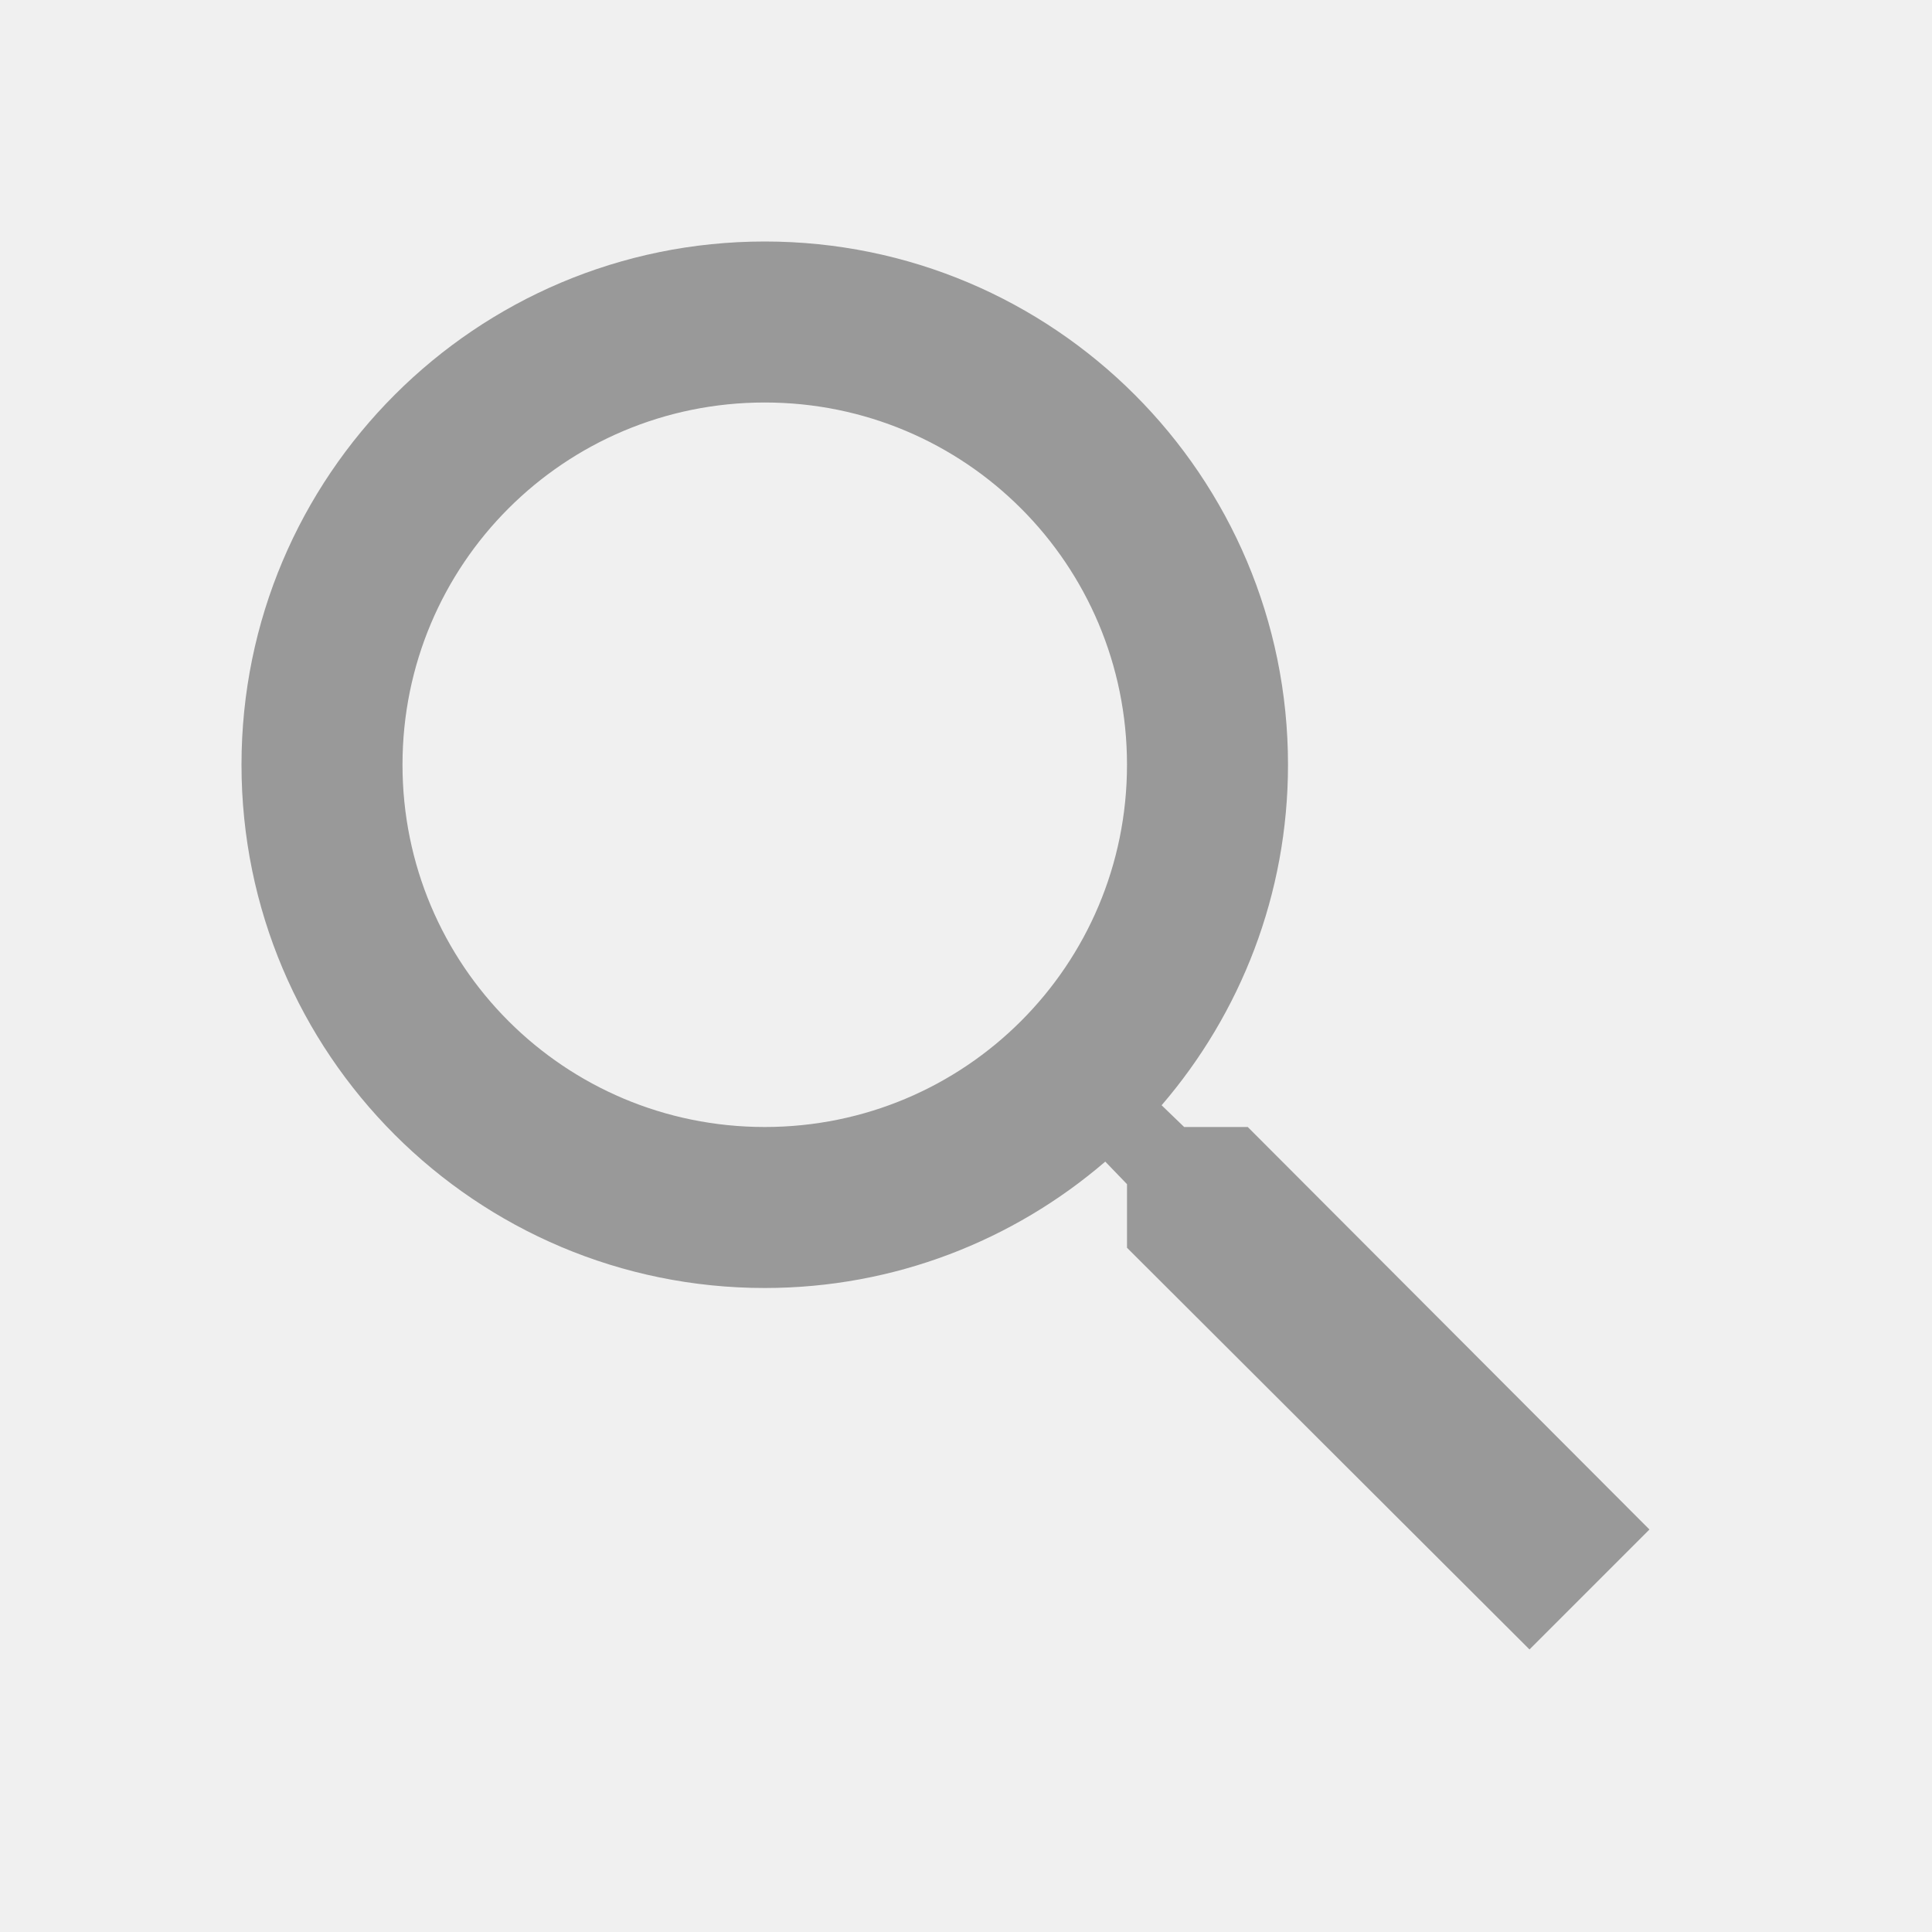
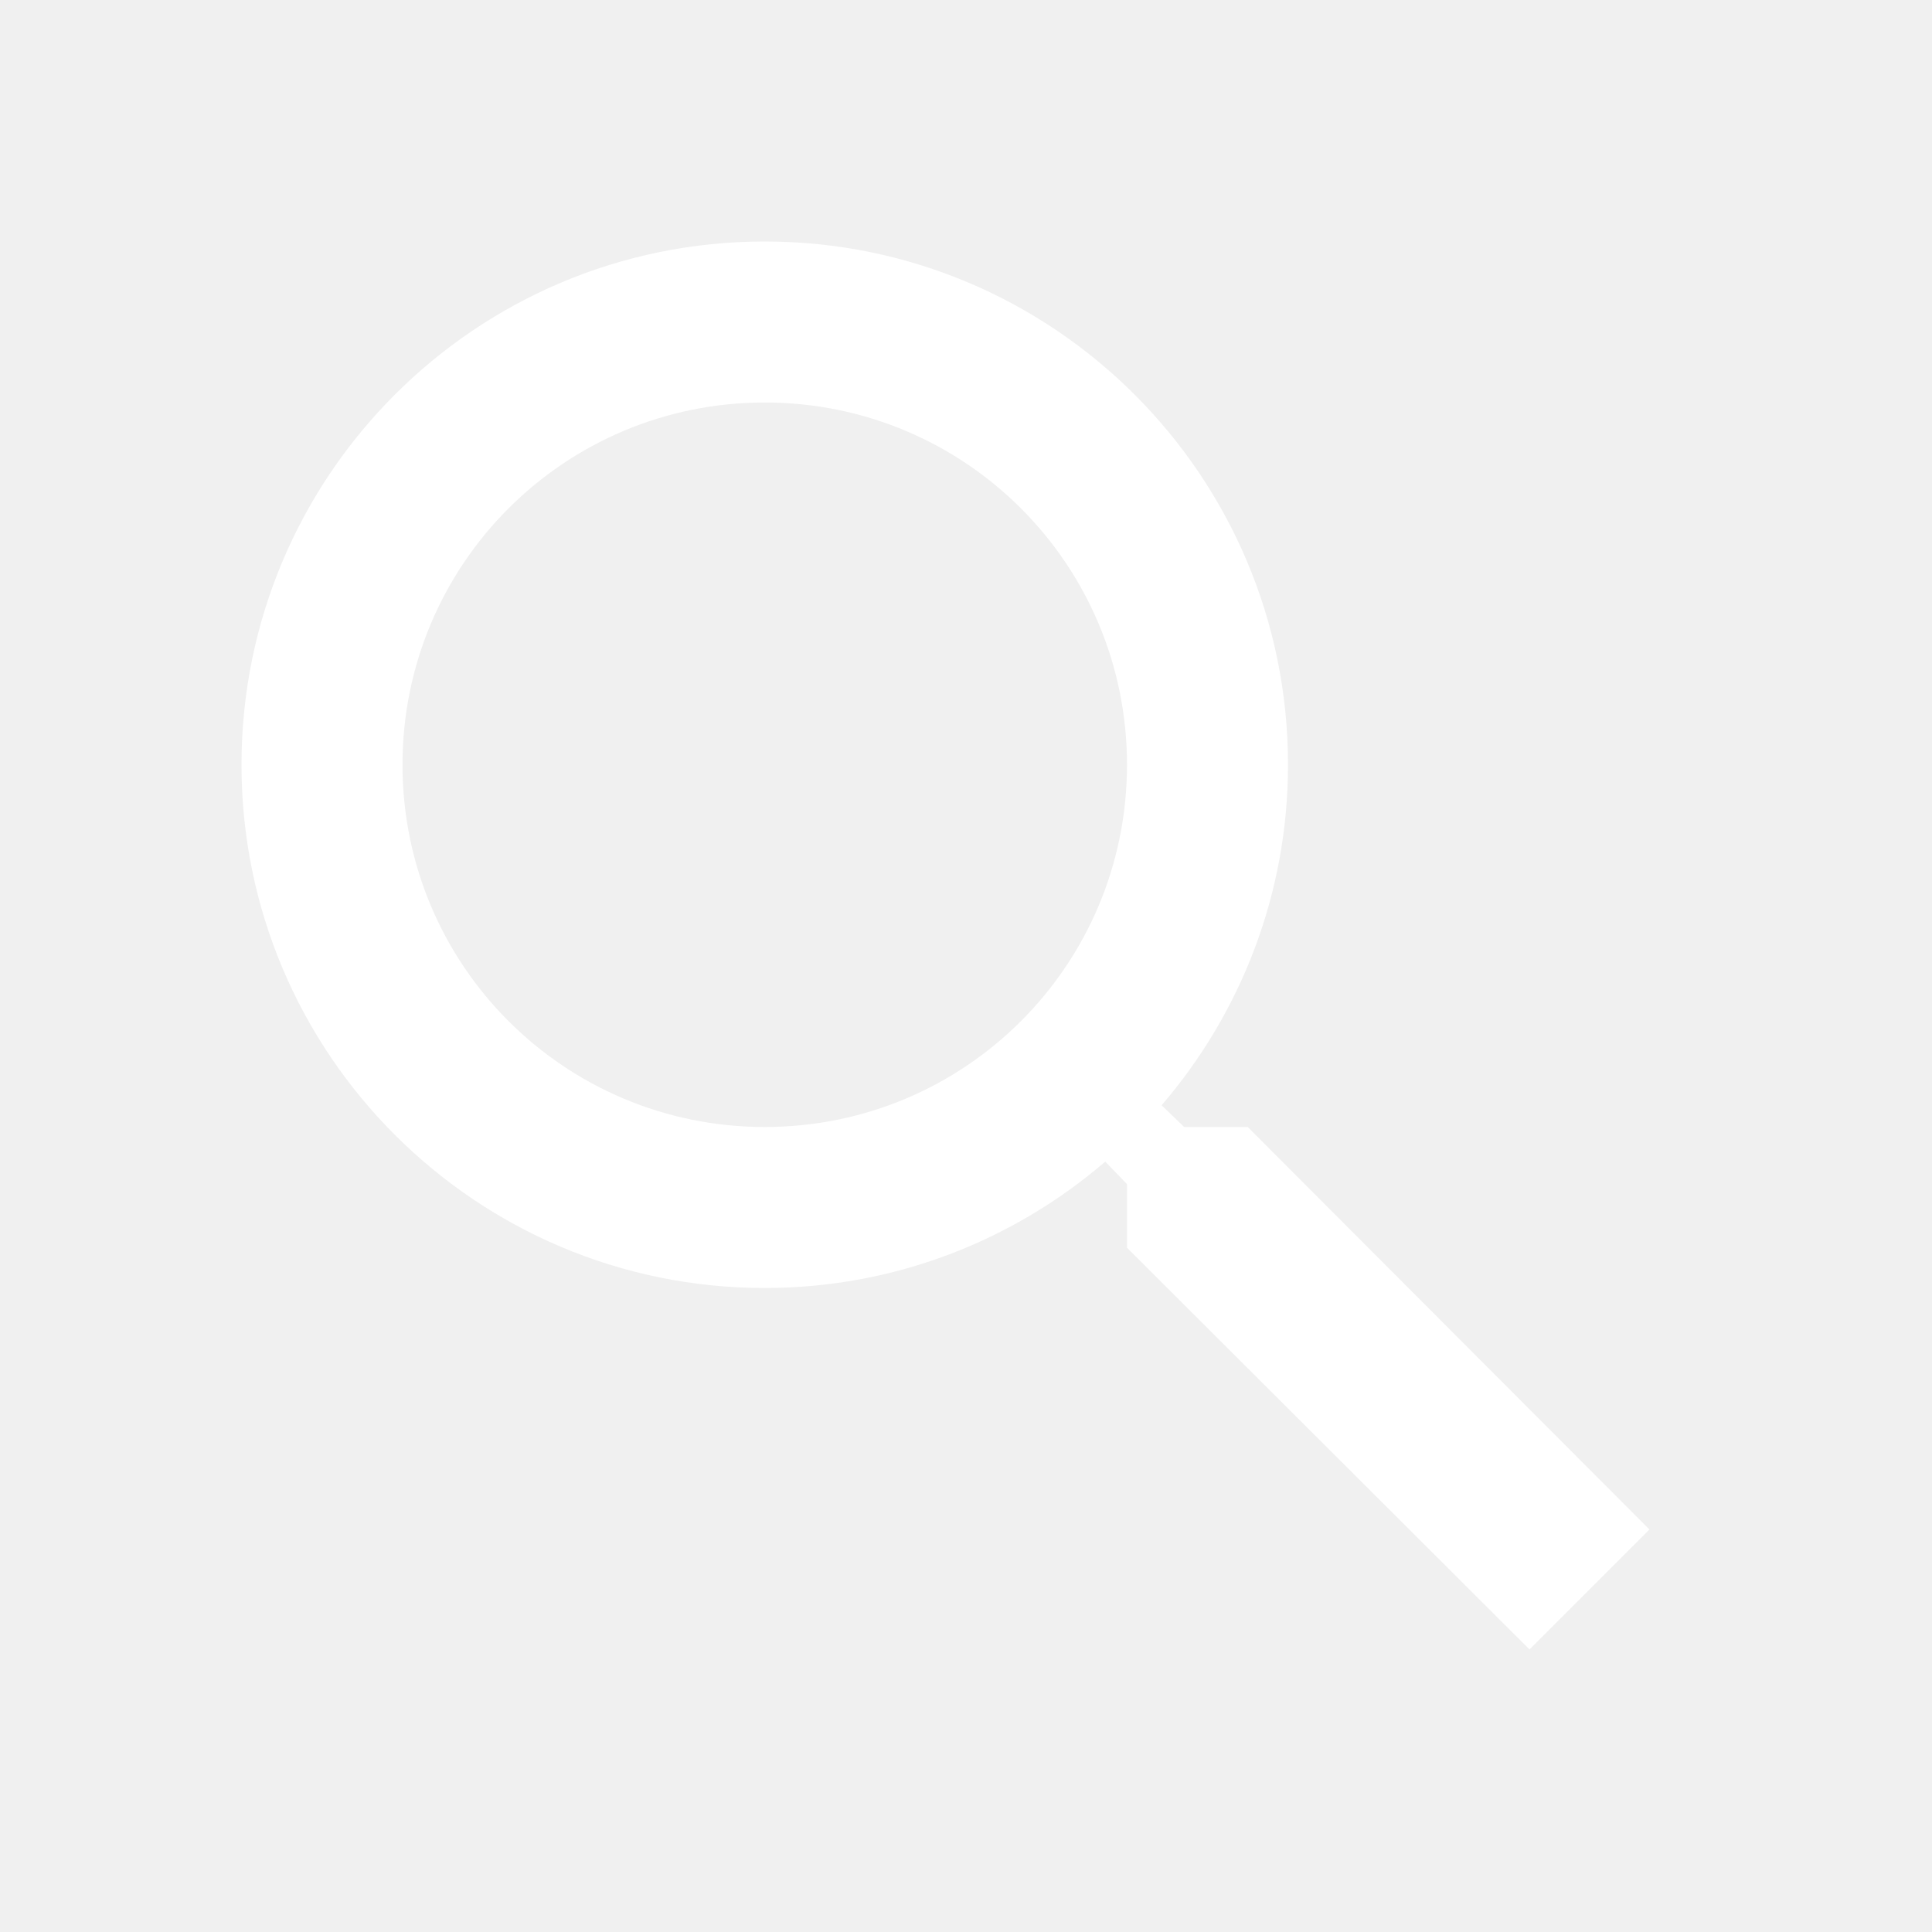
- <svg xmlns="http://www.w3.org/2000/svg" fill="#999999" viewBox="0 0 24 24">
+ <svg xmlns="http://www.w3.org/2000/svg" fill="#FFFFFF" viewBox="0 0 24 24">
  <path d="M15.5 14h-.79l-.28-.27C15.41 12.59 16 11.11 16 9.5 16 5.91 13.09 3 9.5 3S3 5.91 3 9.5 5.91 16 9.5 16c1.61 0 3.09-.59 4.23-1.57l.27.28v.79l5 4.99L20.49 19l-4.99-5zm-6 0C7.01 14 5 11.99 5 9.5S7.01 5 9.5 5 14 7.01 14 9.5 11.99 14 9.5 14z" />
</svg>
